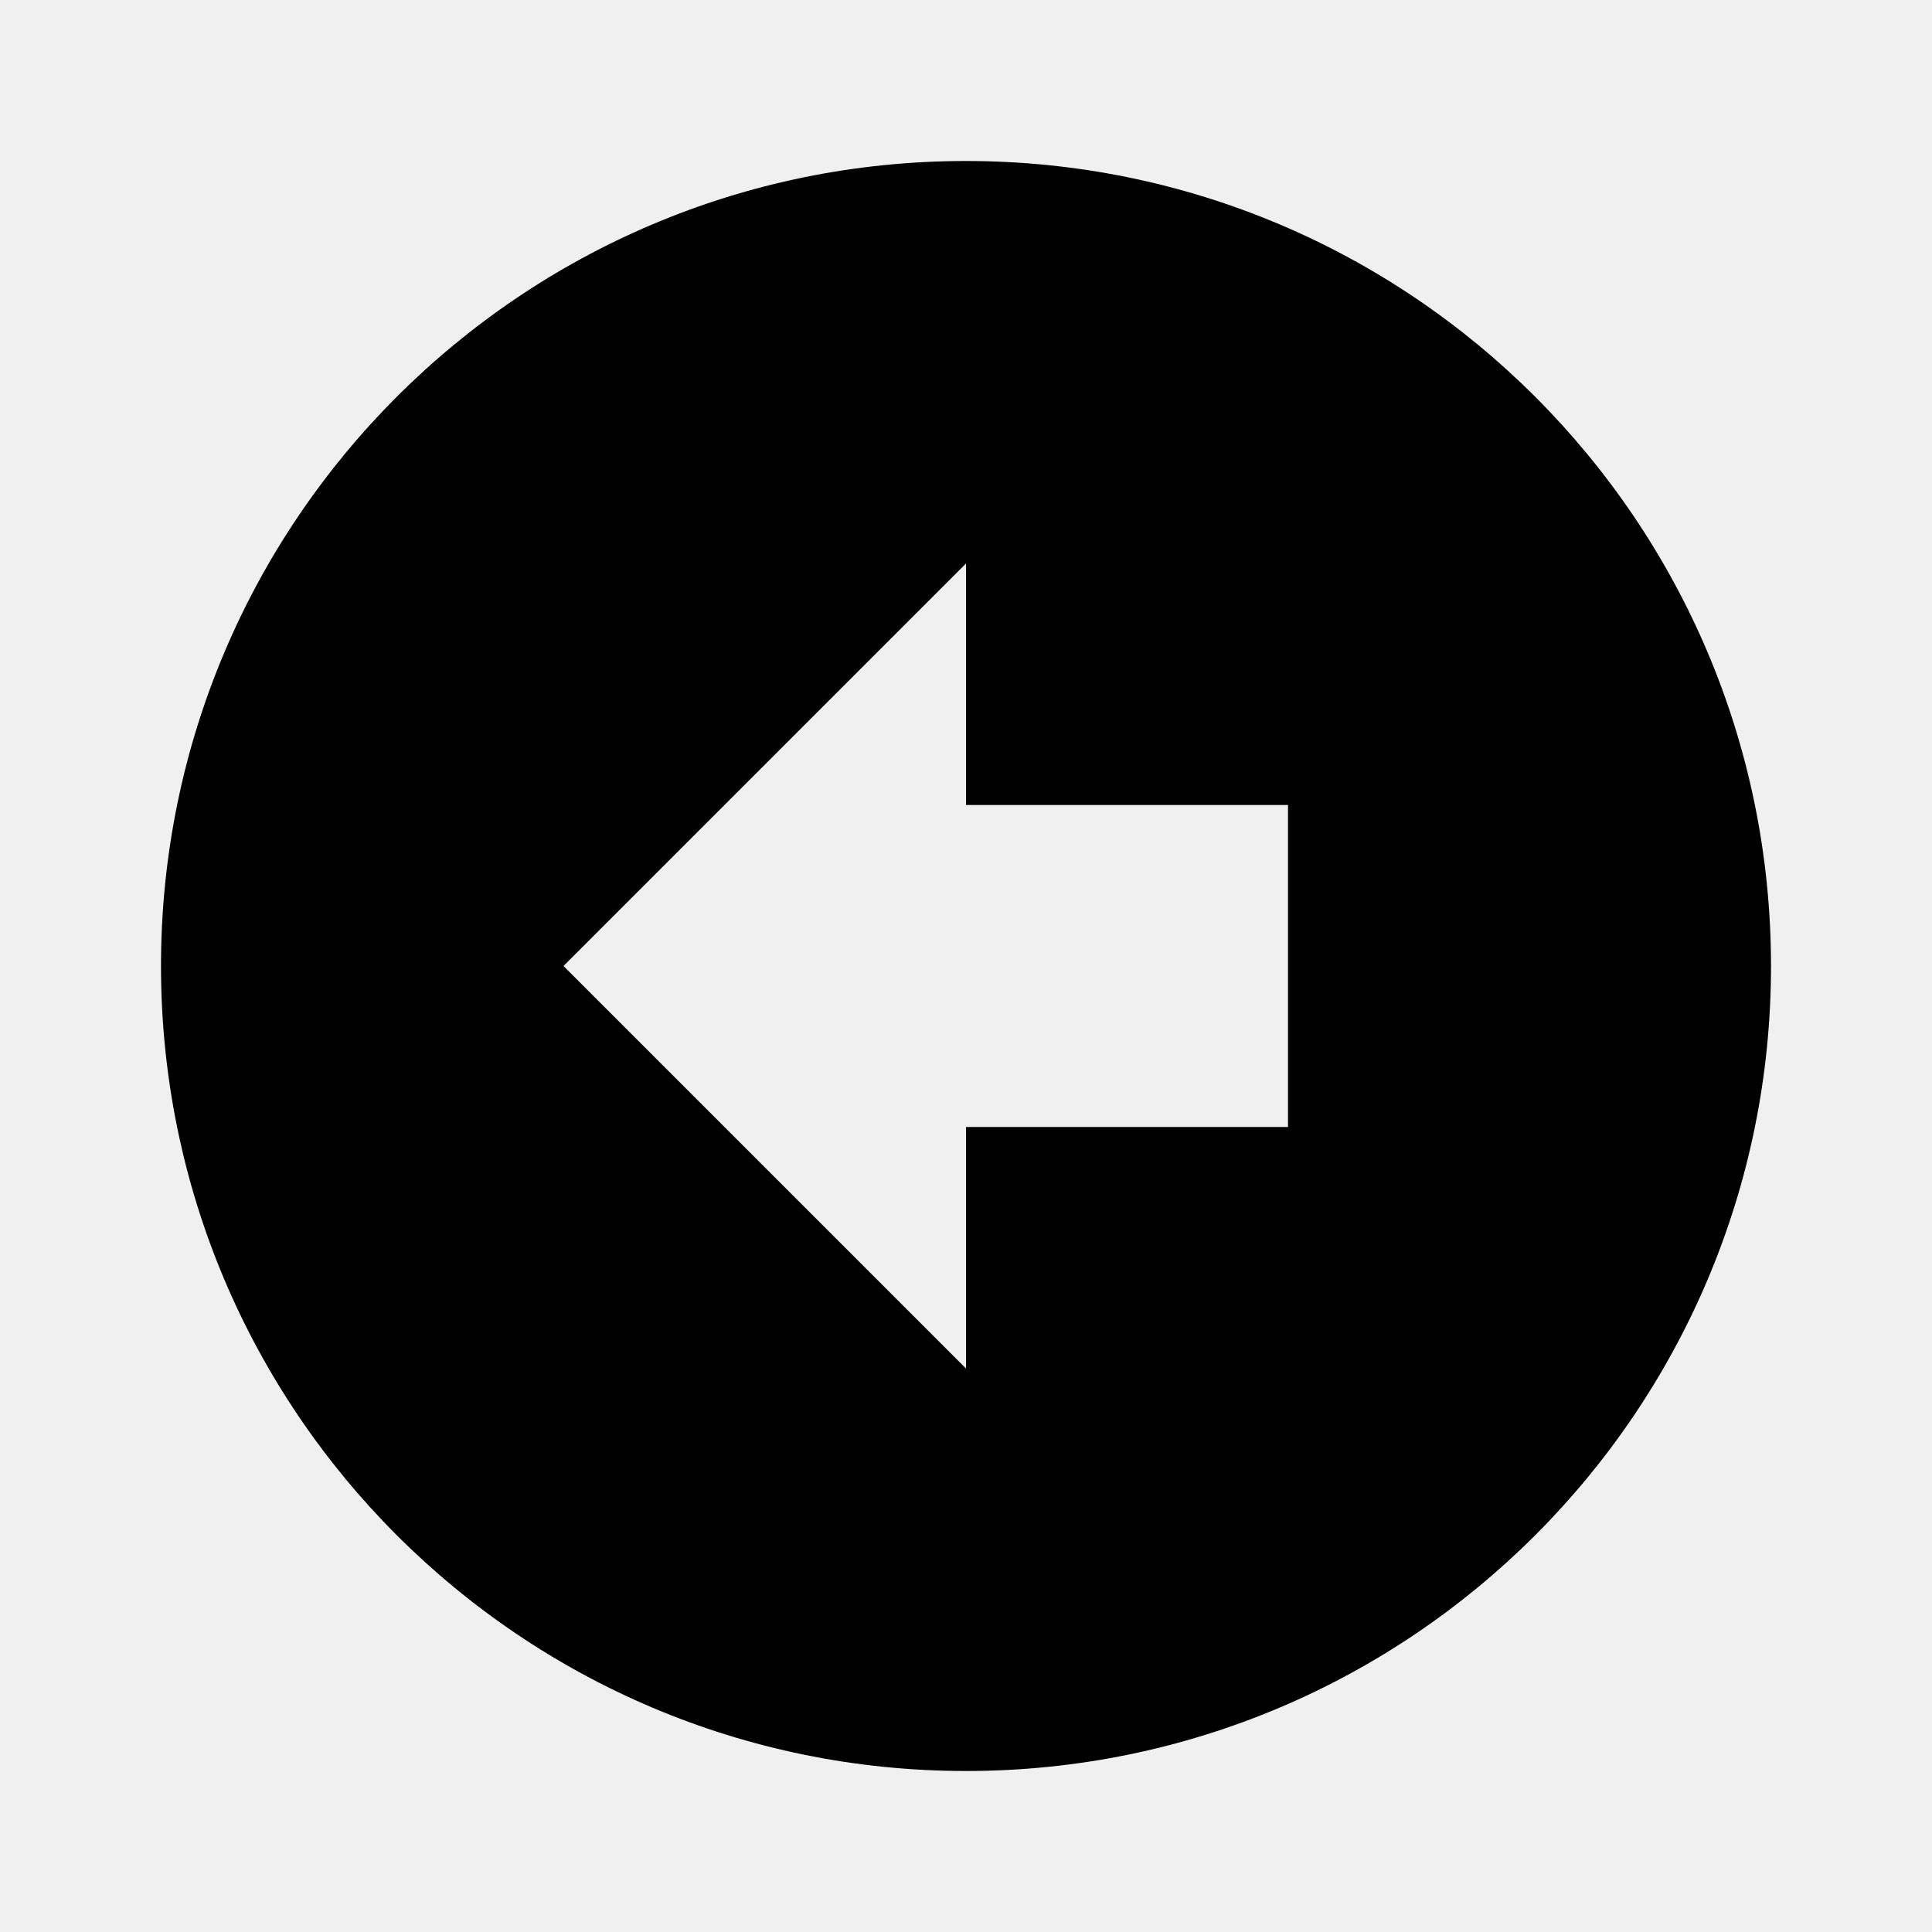
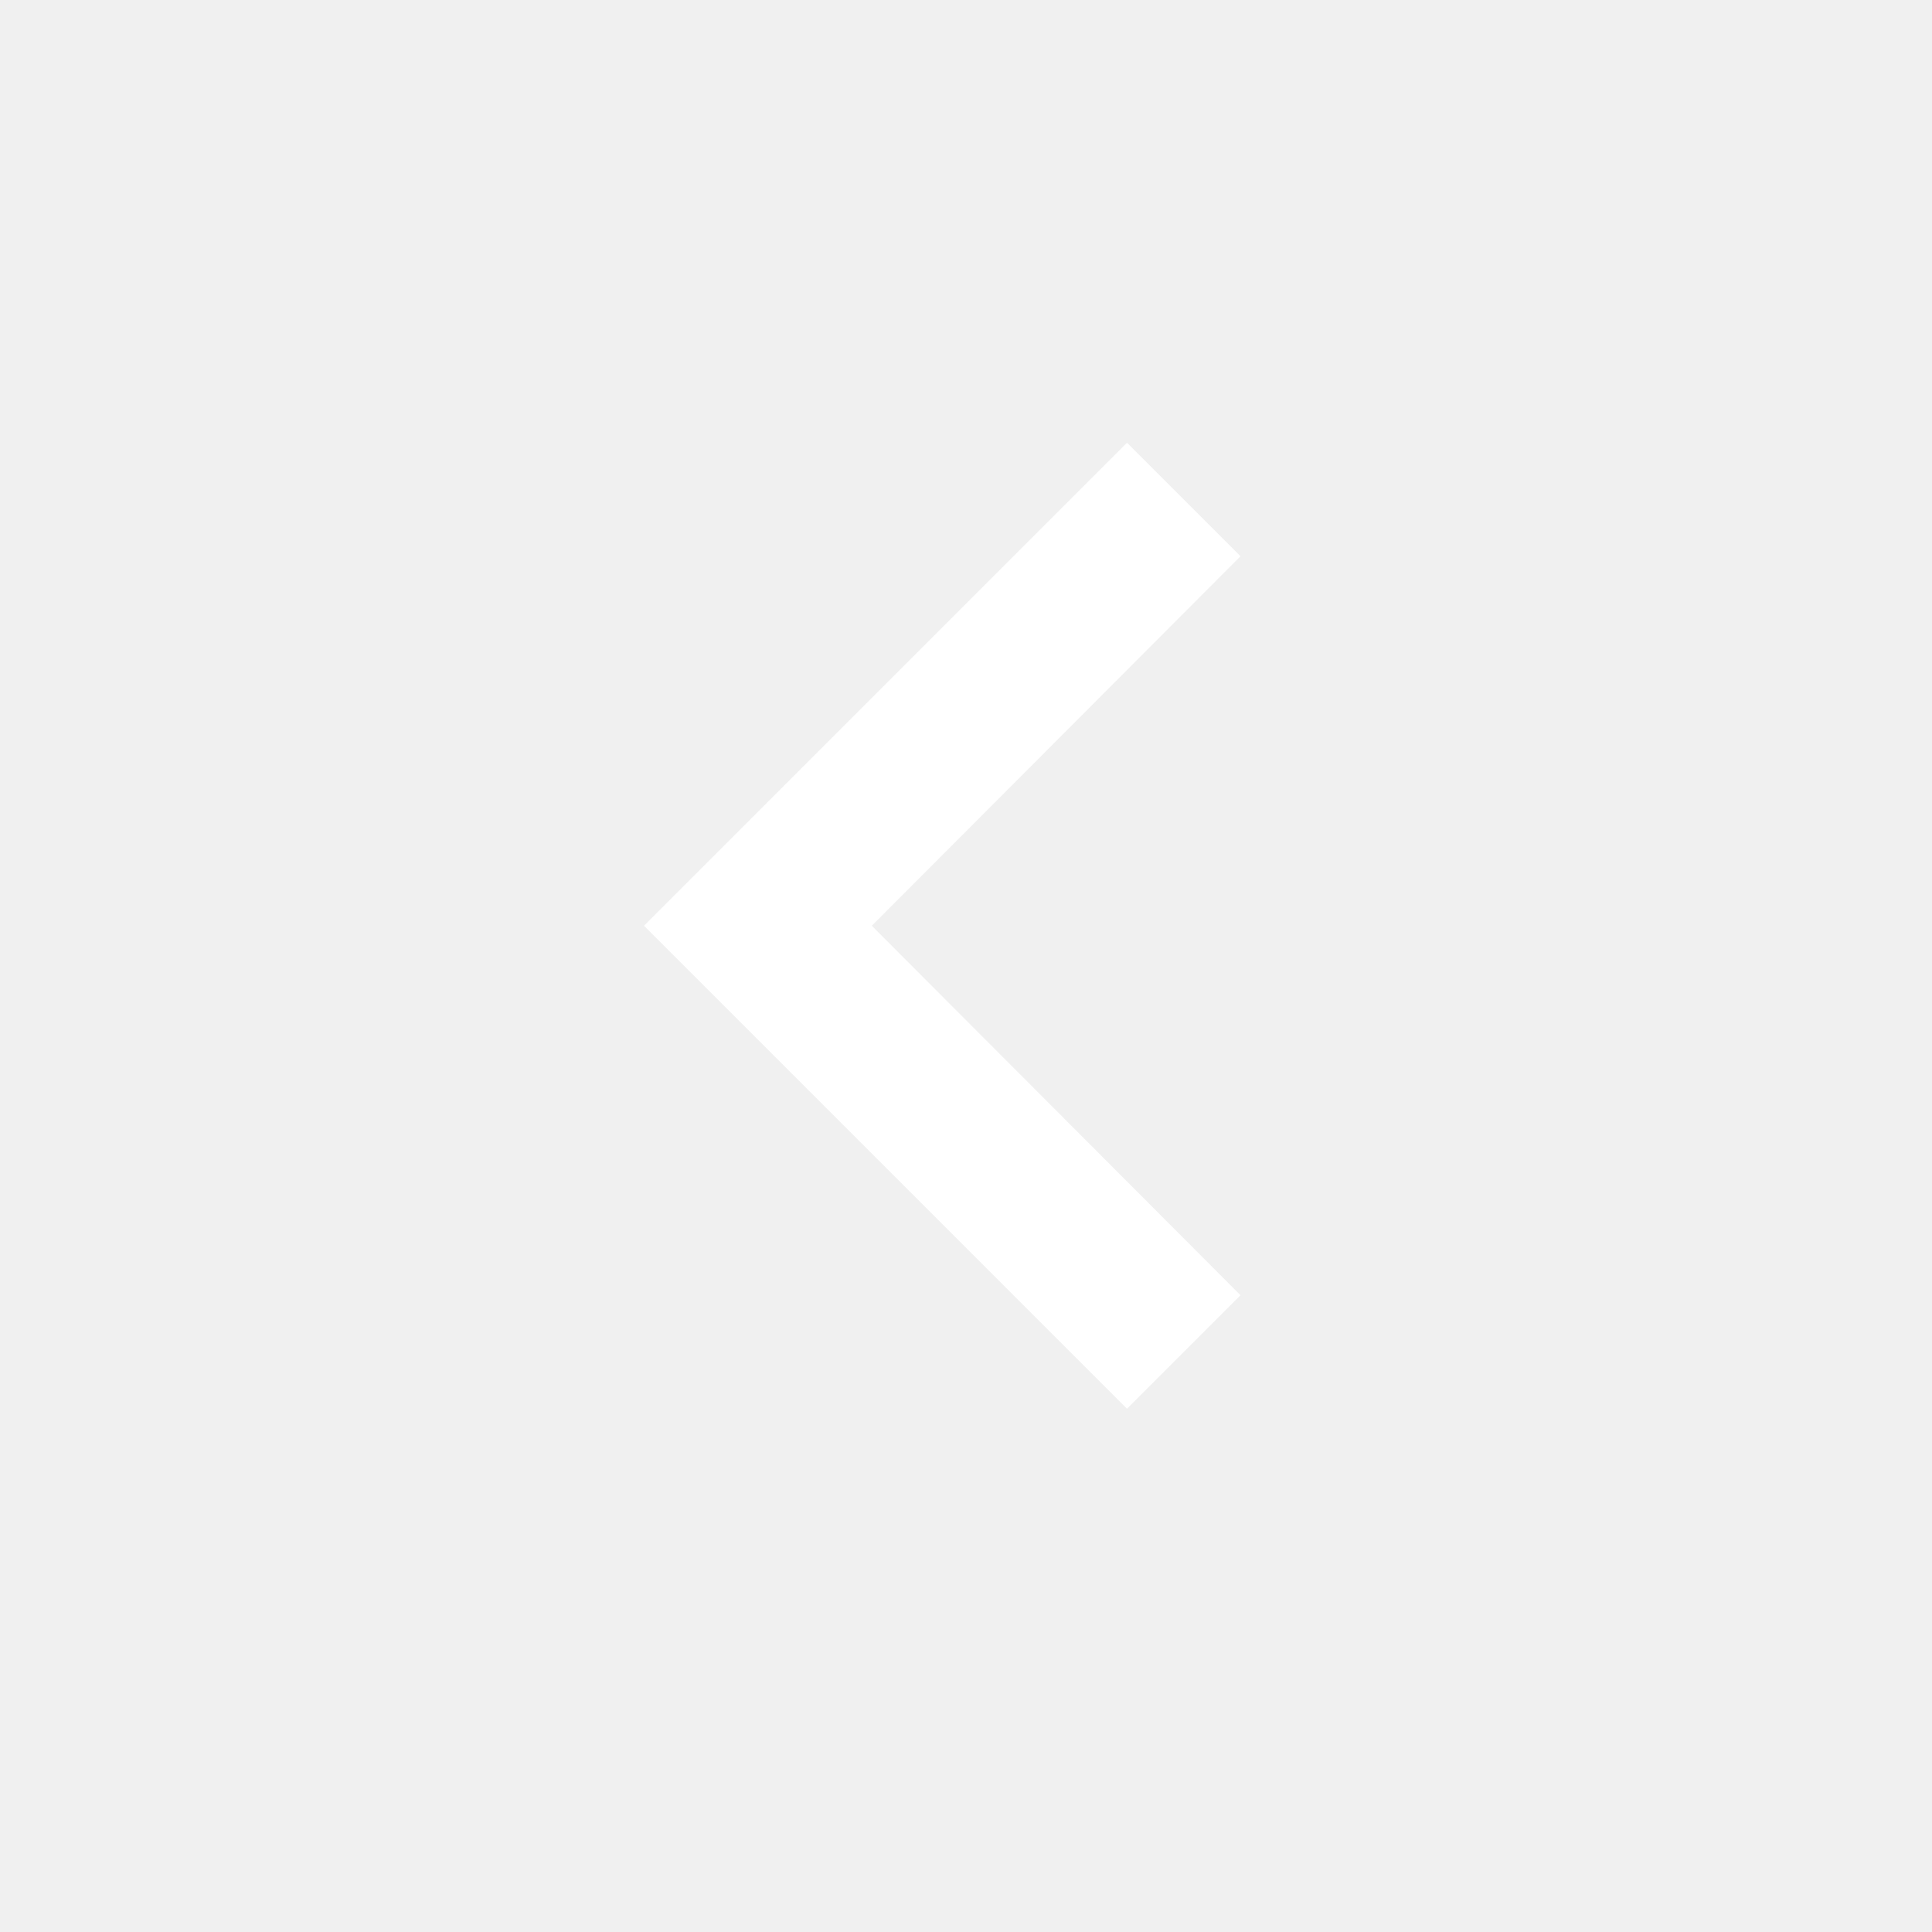
- <svg xmlns="http://www.w3.org/2000/svg" version="1.1" width="24" height="24" viewBox="0 0 24 24">
-   <path d="M22,12A10,10 0 0,1 12,22A10,10 0 0,1 2,12A10,10 0 0,1 12,2A10,10 0 0,1 22,12M7,12L12,17V14H16V10H12V7L7,12Z" />
+ <svg xmlns="http://www.w3.org/2000/svg" fill="#FFFFFF" height="48" viewBox="0 0 24 24" width="48">
+   <path d="M15.41 16.09l-4.58-4.59 4.58-4.59L14 5.5l-6 6 6 6z" />
+   <path d="M0-.5h24v24H0z" fill="none" />
</svg>
